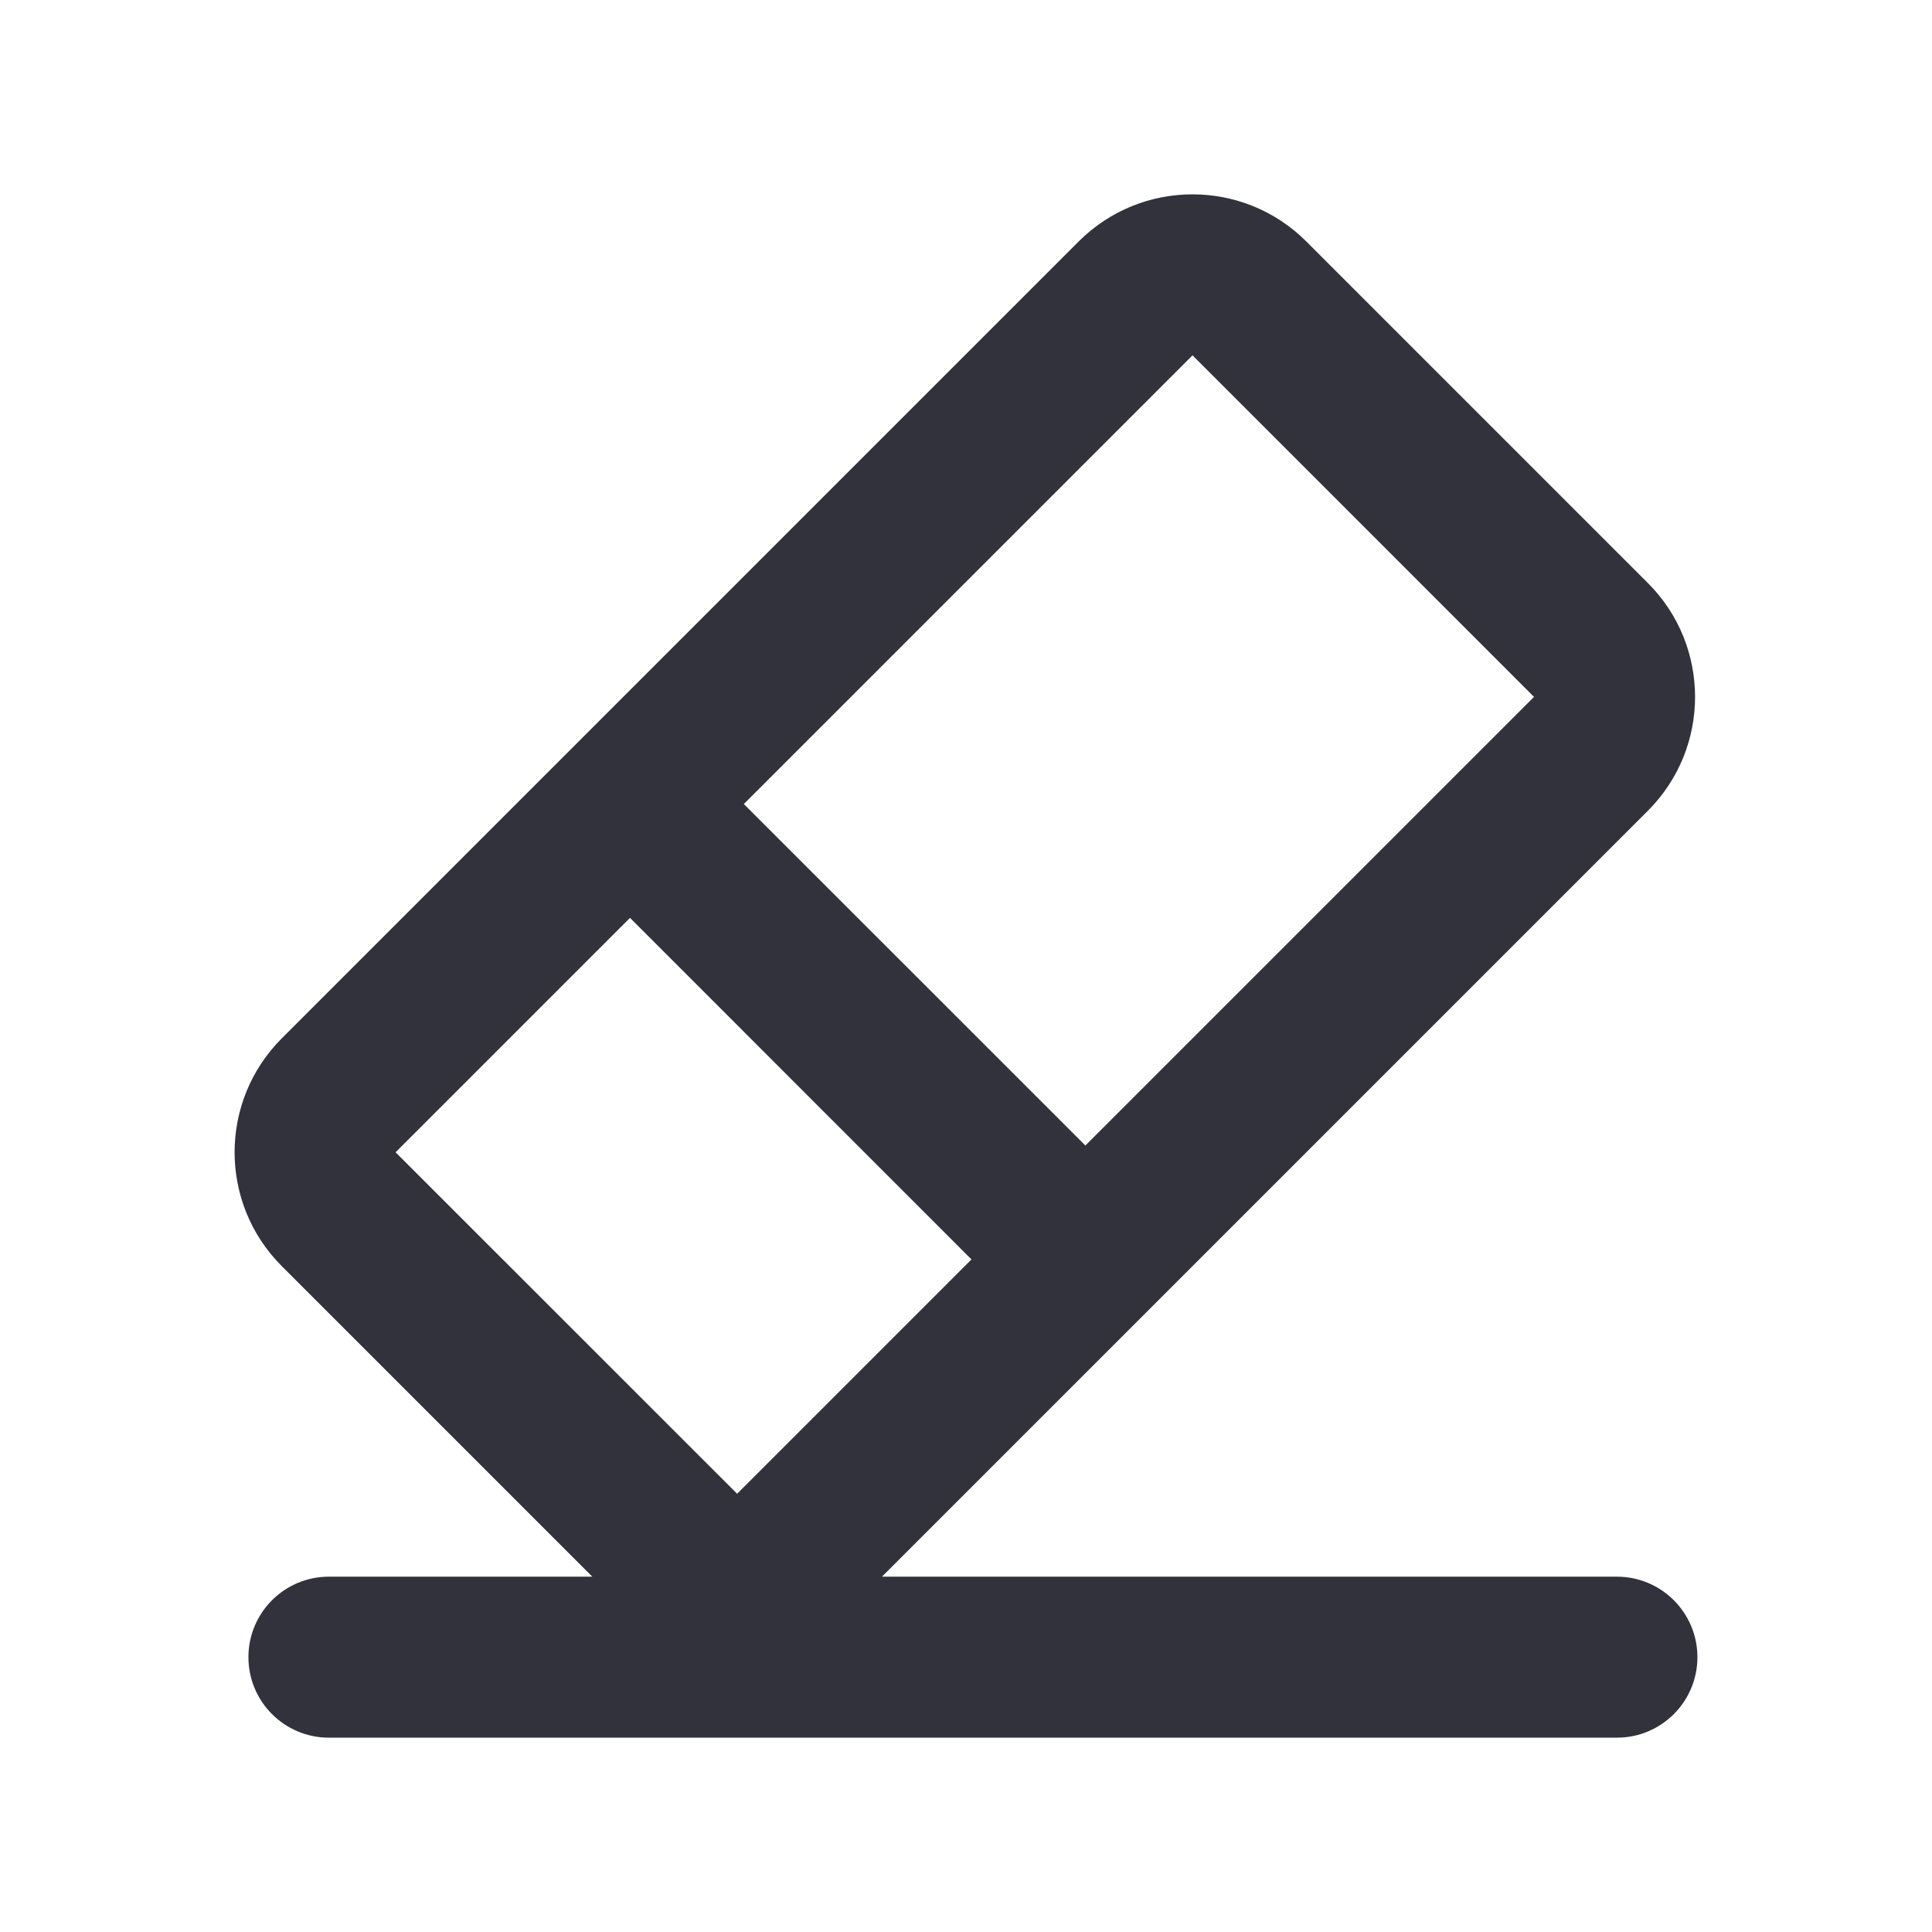
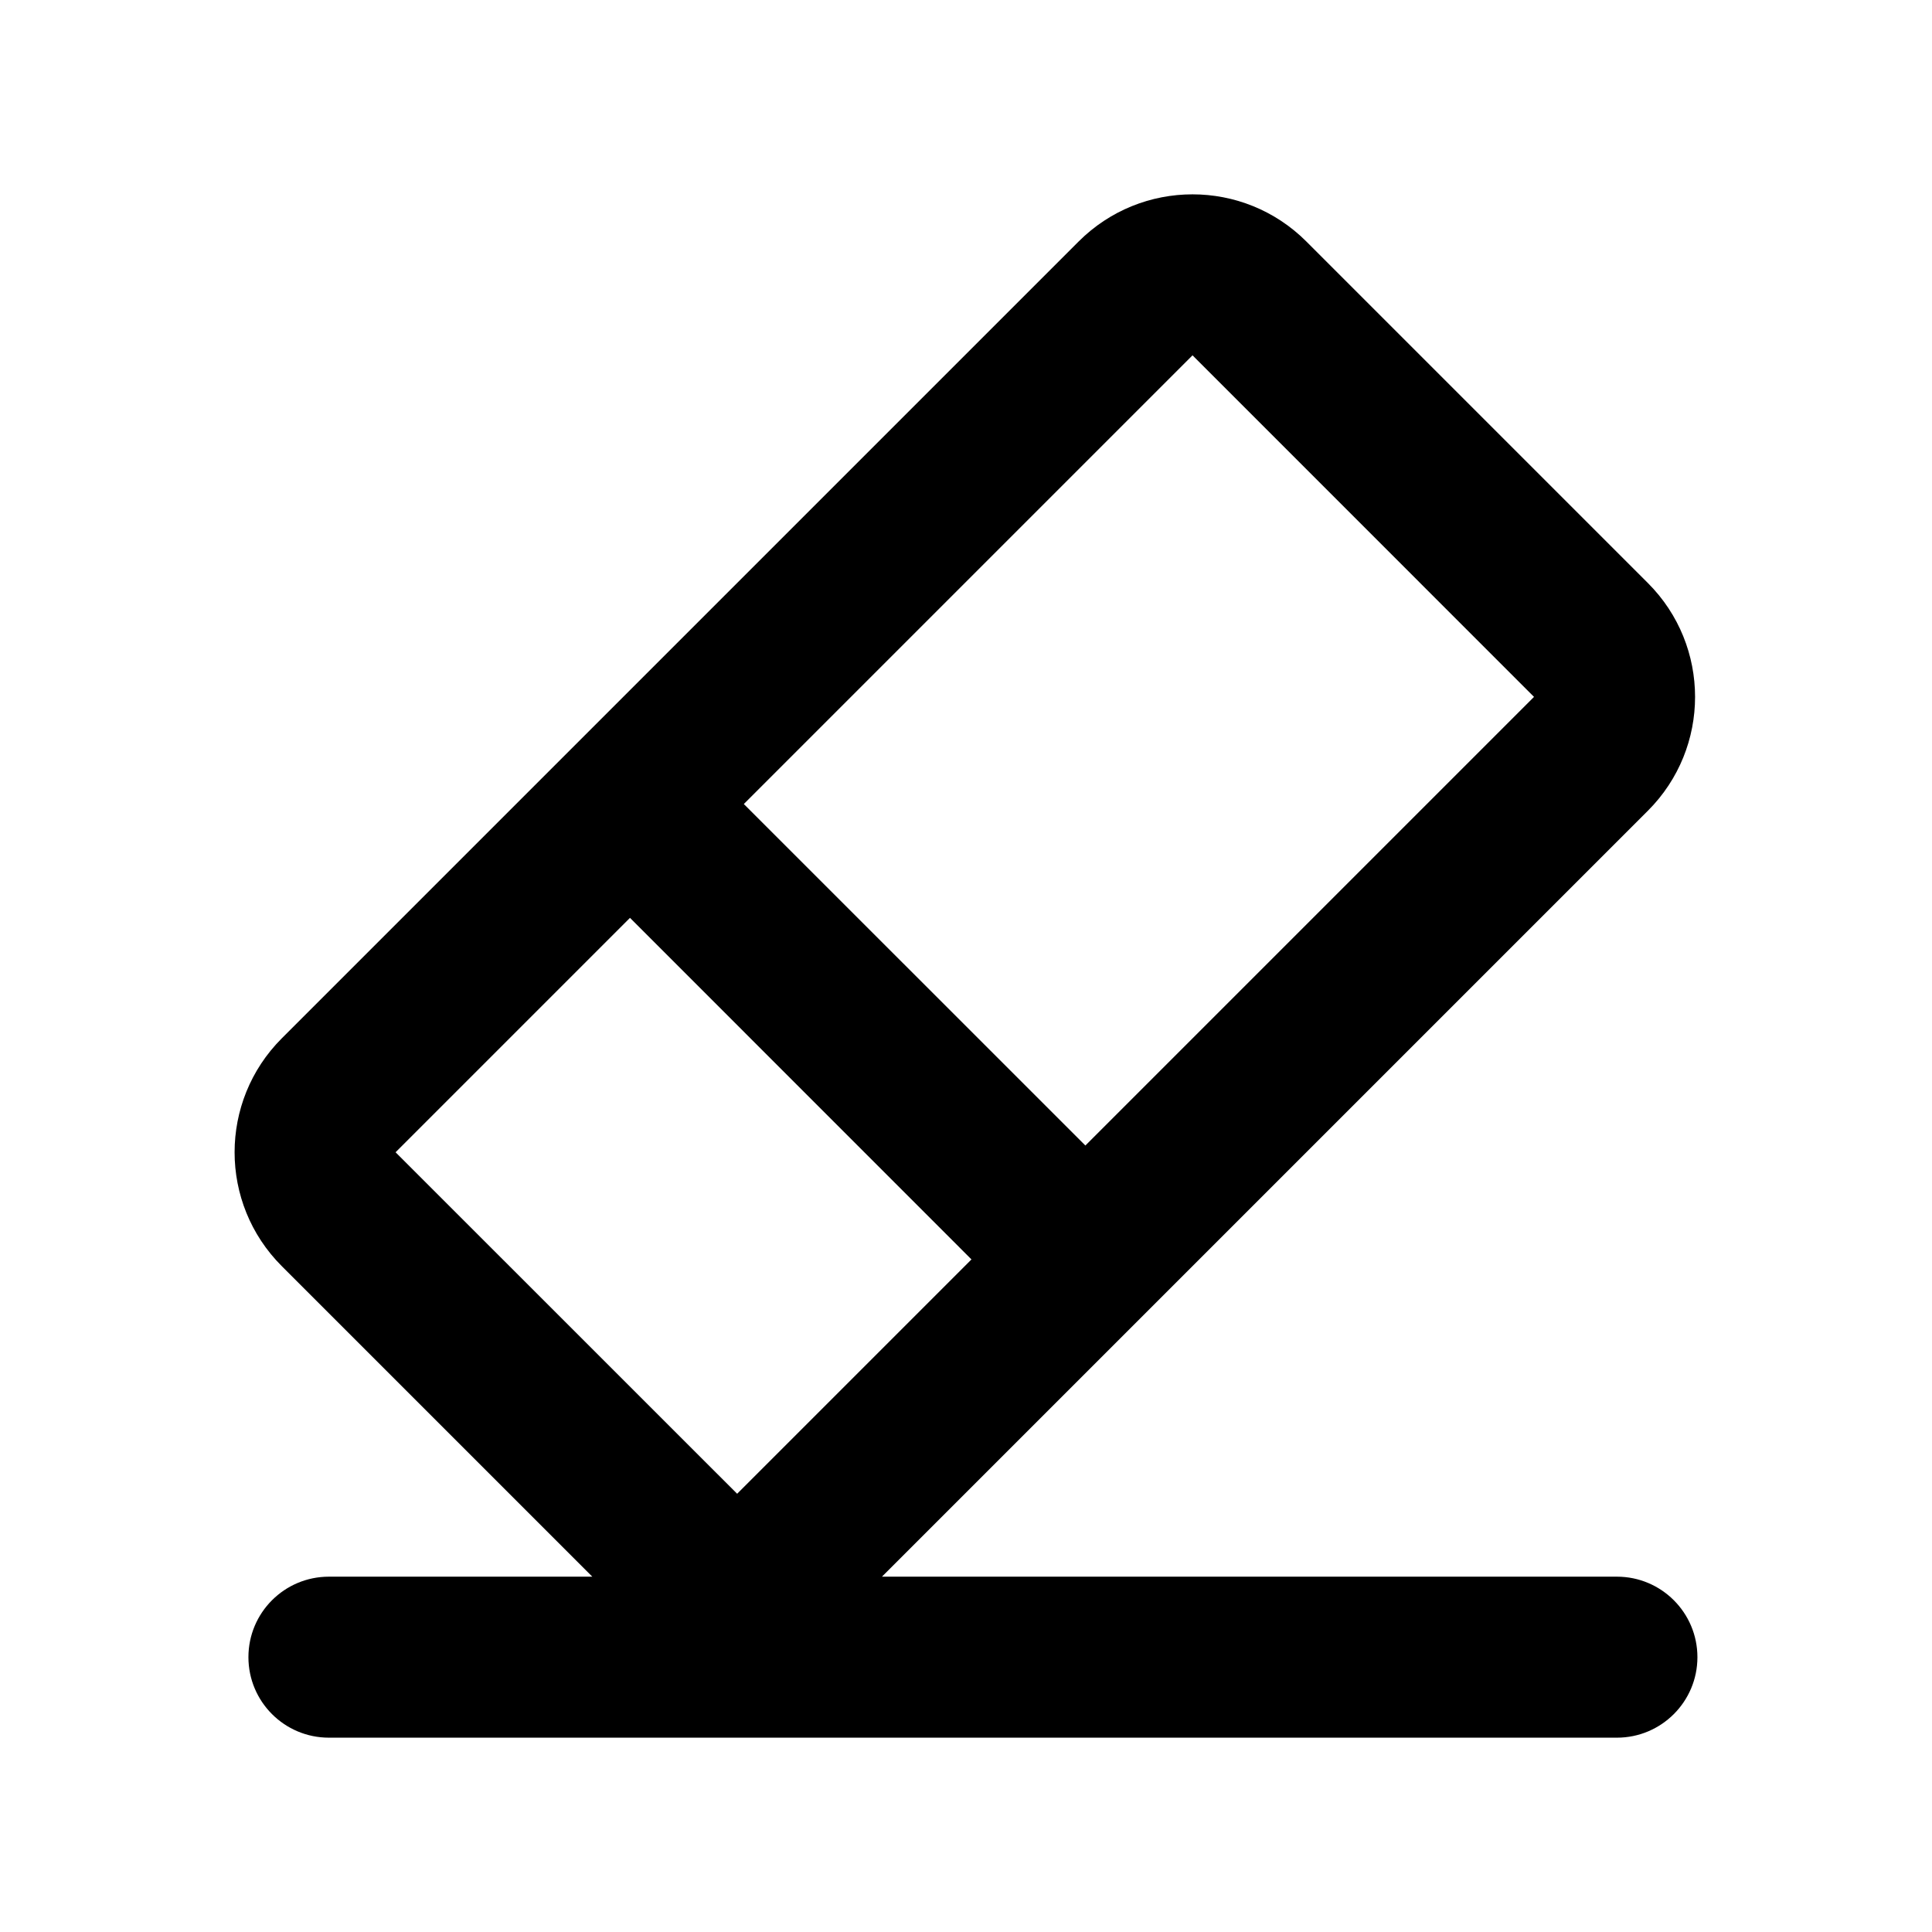
<svg xmlns="http://www.w3.org/2000/svg" width="24" height="24" viewBox="0 0 24 24" fill="none">
-   <path fill-rule="evenodd" clip-rule="evenodd" d="M3.5 12.899C2.719 13.681 2.719 14.947 3.5 15.728L7.358 19.586H4.086C3.533 19.586 3.086 20.034 3.086 20.586C3.086 21.138 3.533 21.586 4.086 21.586H20.086C20.638 21.586 21.086 21.138 21.086 20.586C21.086 20.034 20.638 19.586 20.086 19.586H10.956L20.471 10.071C21.252 9.29 21.252 8.024 20.471 7.243L16.228 3C15.447 2.219 14.181 2.219 13.399 3L3.5 12.899ZM7.826 11.402L4.914 14.314L9.157 18.556L12.068 15.645L7.826 11.402ZM9.24 9.988L13.483 14.23L19.056 8.657L14.814 4.414L9.24 9.988Z" fill="rgba(50, 50, 60, 1)" />
+   <path fill-rule="evenodd" clip-rule="evenodd" d="M3.5 12.899C2.719 13.681 2.719 14.947 3.5 15.728L7.358 19.586H4.086C3.533 19.586 3.086 20.034 3.086 20.586C3.086 21.138 3.533 21.586 4.086 21.586H20.086C20.638 21.586 21.086 21.138 21.086 20.586C21.086 20.034 20.638 19.586 20.086 19.586H10.956L20.471 10.071C21.252 9.29 21.252 8.024 20.471 7.243L16.228 3C15.447 2.219 14.181 2.219 13.399 3L3.5 12.899ZM7.826 11.402L4.914 14.314L9.157 18.556L12.068 15.645L7.826 11.402ZM9.24 9.988L13.483 14.23L19.056 8.657L14.814 4.414L9.24 9.988Z" fill="currentColor" />
</svg>
